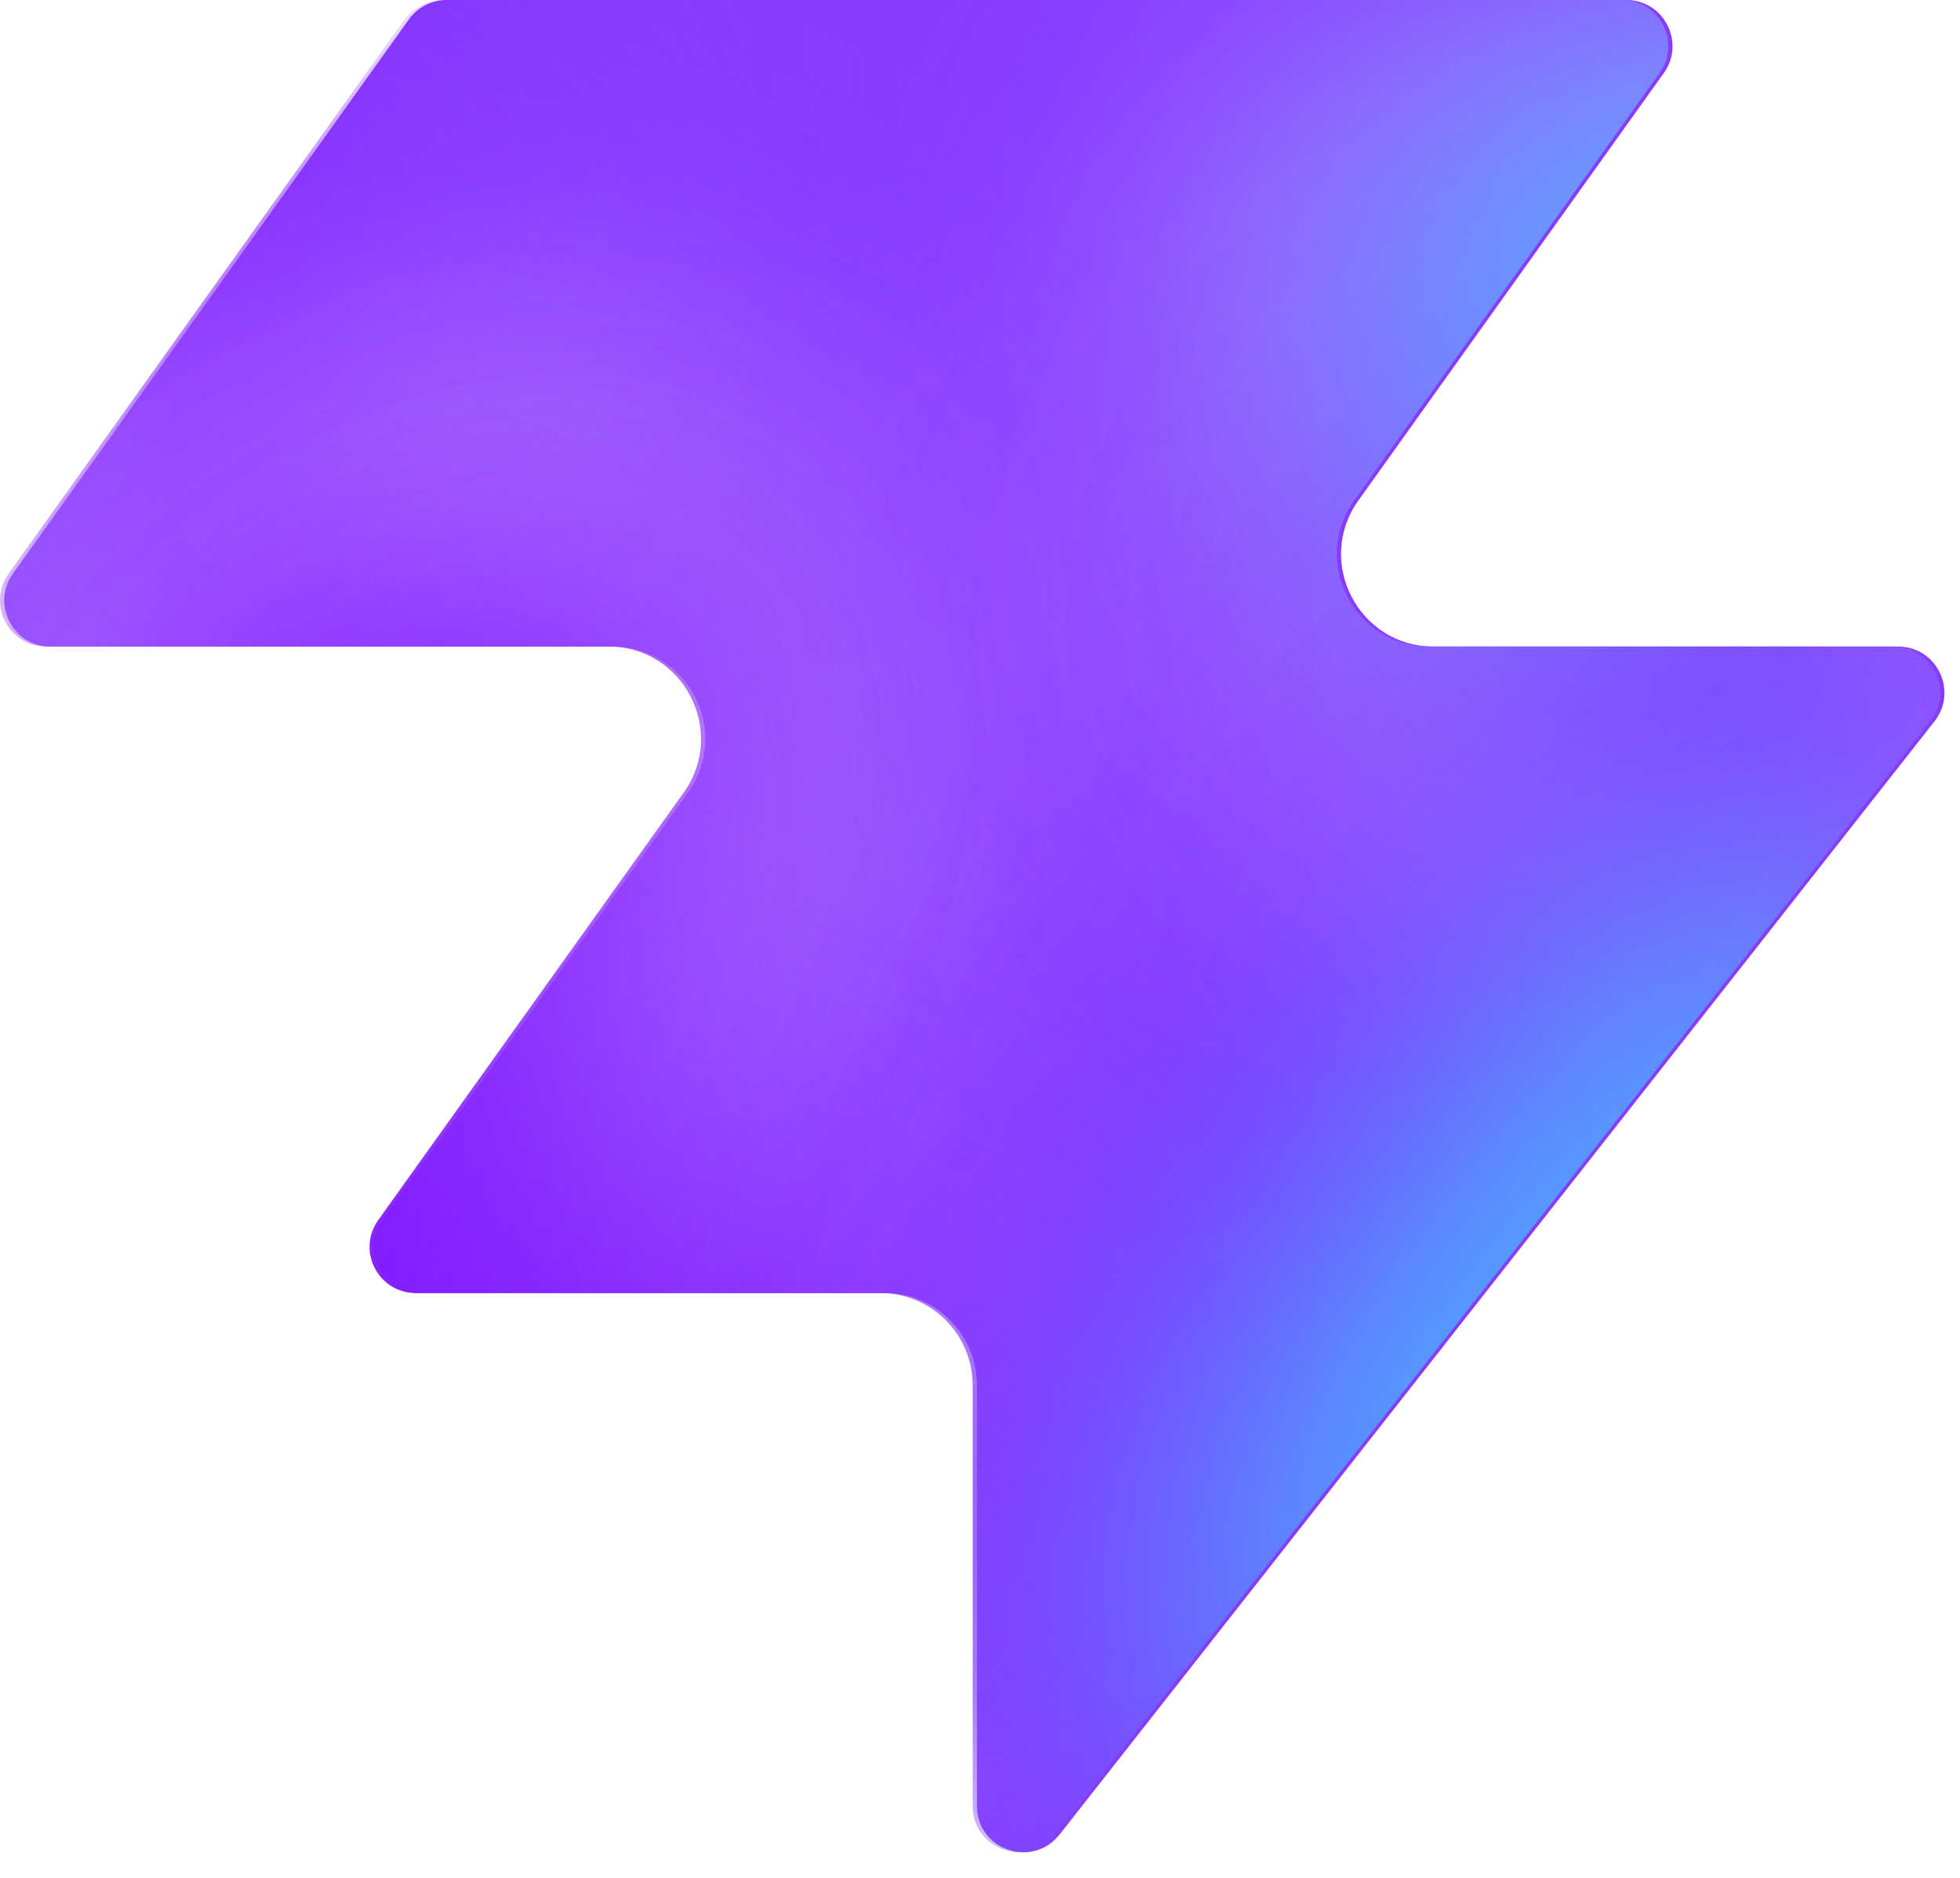
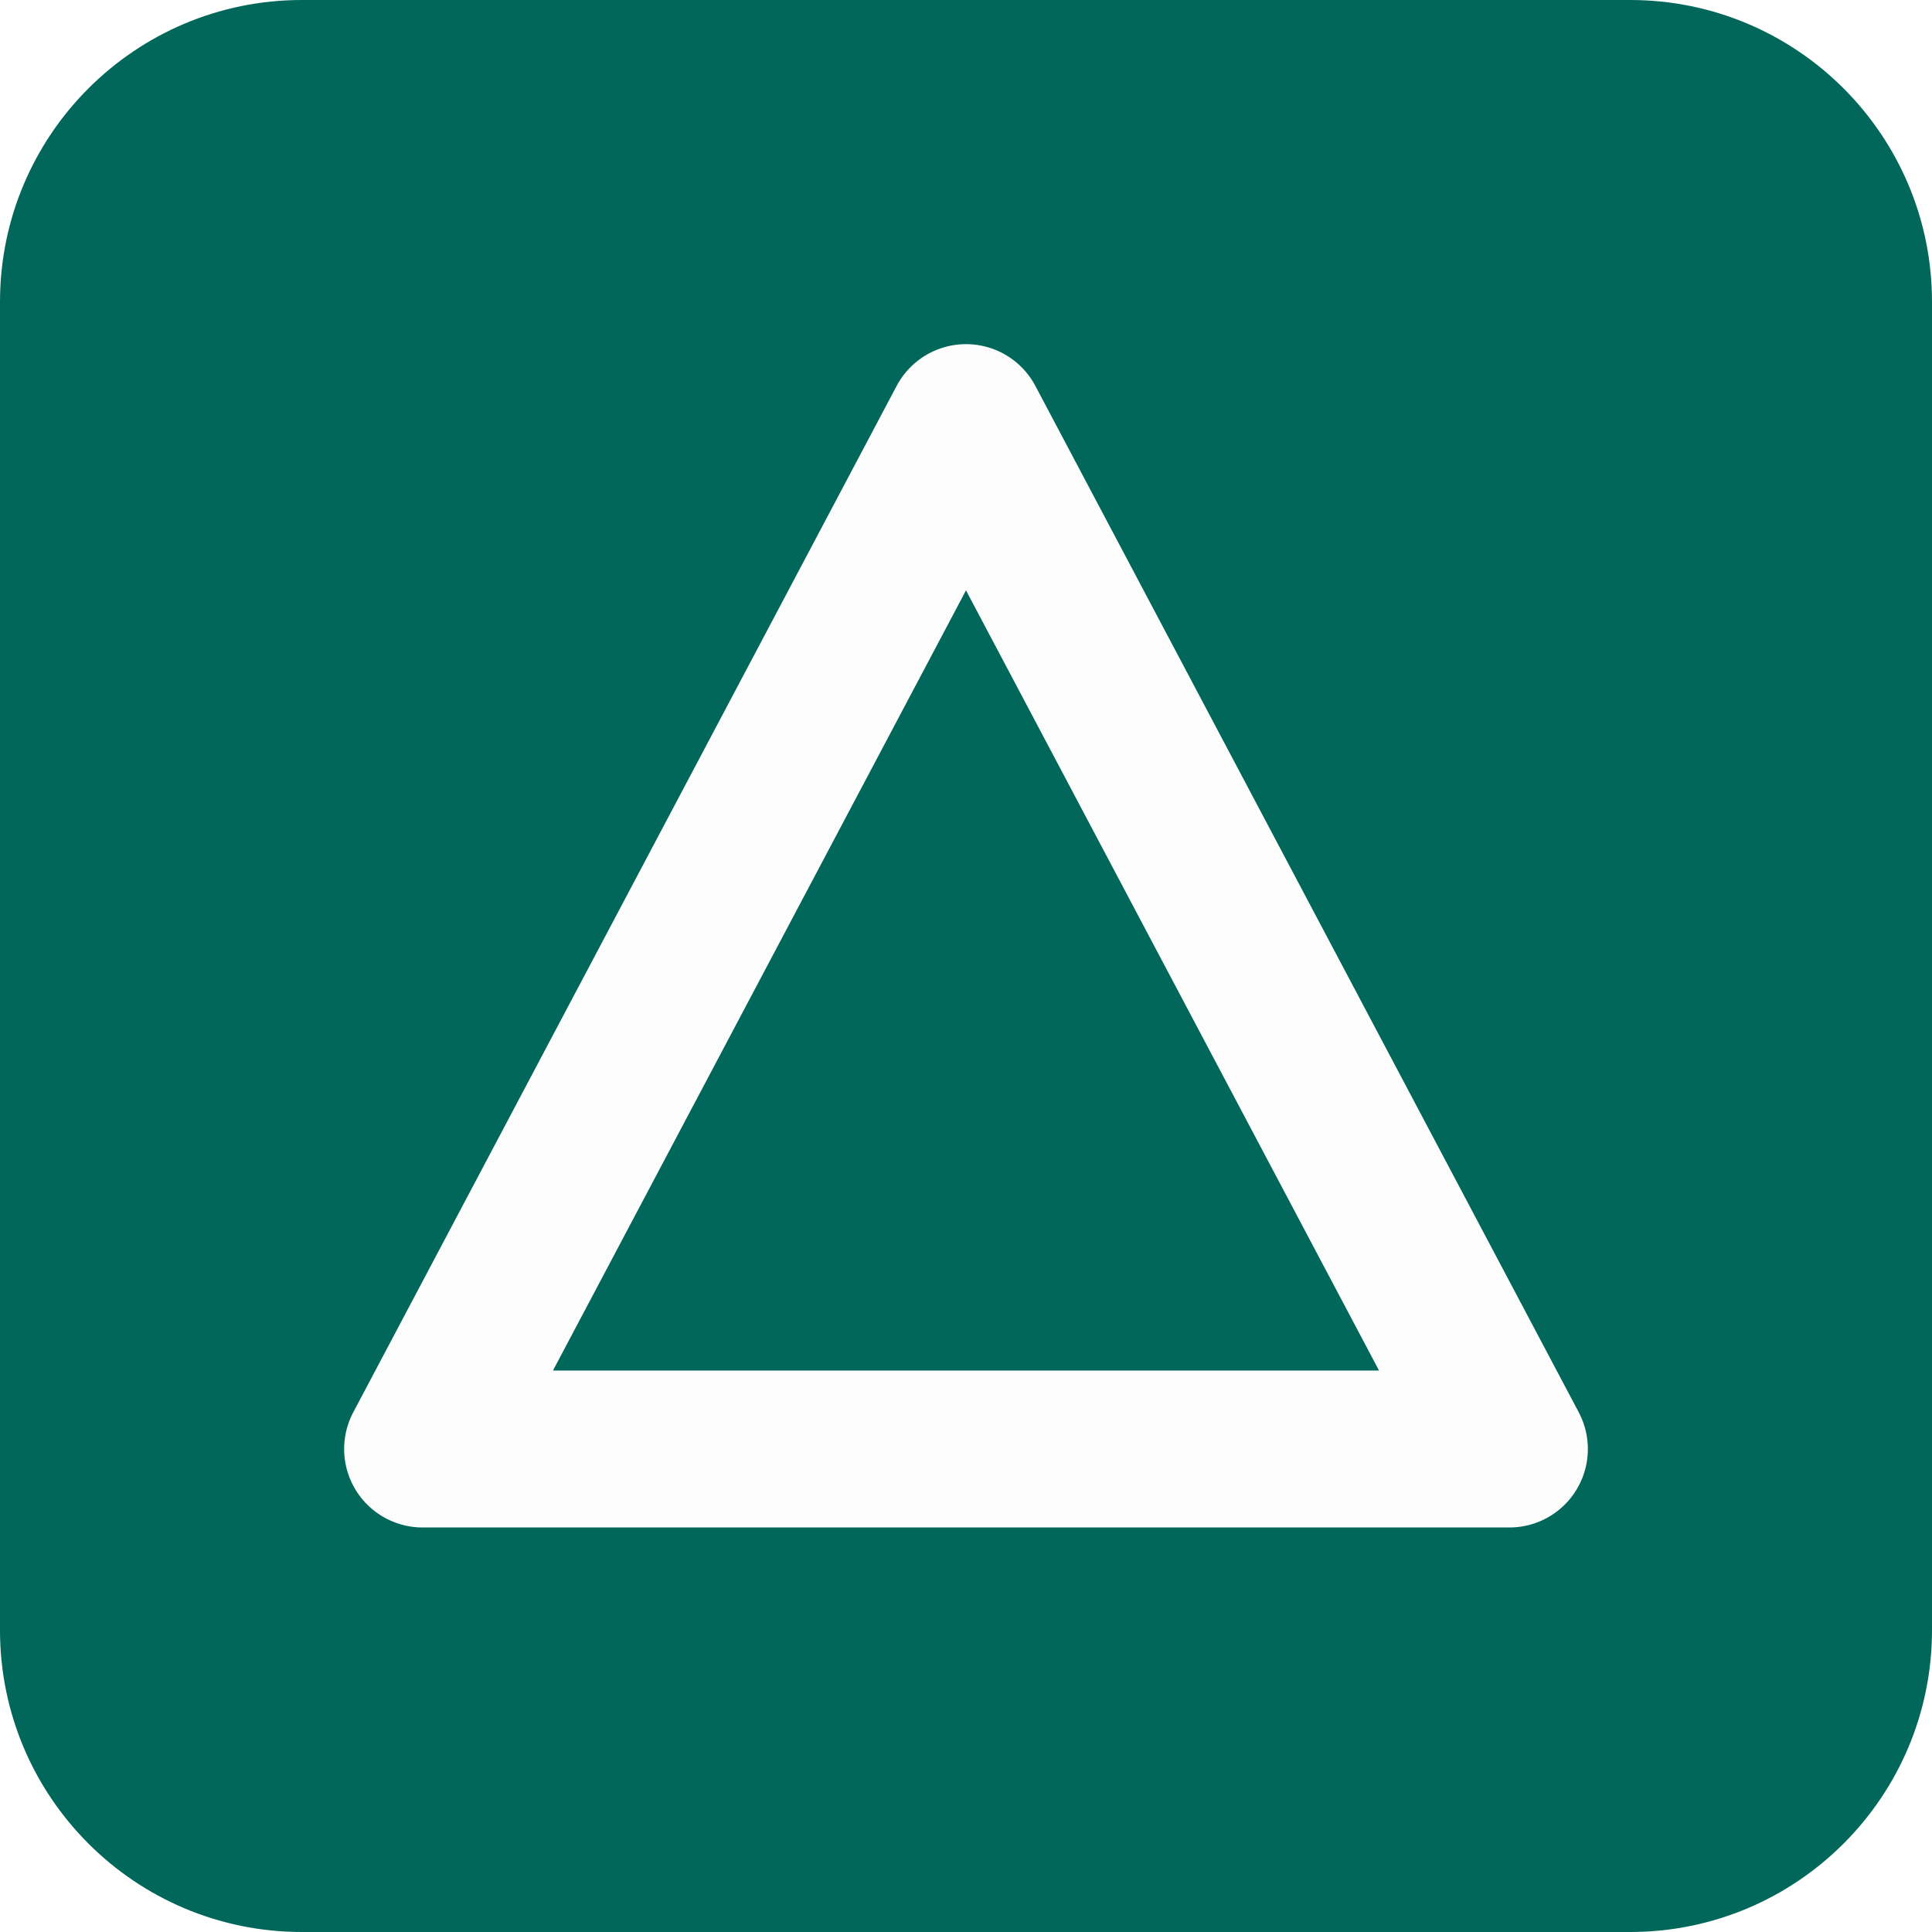
- <svg xmlns="http://www.w3.org/2000/svg" width="48" height="46" fill="none" viewBox="0 0 48 46">
-   <path fill="#863bff" d="M25.946 44.938c-.664.845-2.021.375-2.021-.698V33.937a2.26 2.26 0 0 0-2.262-2.262H10.287c-.92 0-1.456-1.04-.92-1.788l7.48-10.471c1.07-1.497 0-3.578-1.842-3.578H1.237c-.92 0-1.456-1.04-.92-1.788L10.013.474c.214-.297.556-.474.92-.474h28.894c.92 0 1.456 1.04.92 1.788l-7.48 10.471c-1.07 1.498 0 3.579 1.842 3.579h11.377c.943 0 1.473 1.088.89 1.83L25.947 44.94z" style="fill:#863bff;fill:color(display-p3 .525 .23 1);fill-opacity:1" />
-   <mask id="a" width="48" height="46" x="0" y="0" maskUnits="userSpaceOnUse" style="mask-type:alpha">
-     <path fill="#000" d="M25.842 44.938c-.664.844-2.021.375-2.021-.698V33.937a2.26 2.26 0 0 0-2.262-2.262H10.183c-.92 0-1.456-1.04-.92-1.788l7.48-10.471c1.07-1.498 0-3.579-1.842-3.579H1.133c-.92 0-1.456-1.04-.92-1.787L9.91.473c.214-.297.556-.474.92-.474h28.894c.92 0 1.456 1.04.92 1.788l-7.48 10.471c-1.07 1.498 0 3.578 1.842 3.578h11.377c.943 0 1.473 1.088.89 1.832L25.843 44.94z" style="fill:#000;fill-opacity:1" />
-   </mask>
-   <g mask="url(#a)">
-     <g filter="url(#b)">
-       <ellipse cx="5.508" cy="14.704" fill="#ede6ff" rx="5.508" ry="14.704" style="fill:#ede6ff;fill:color(display-p3 .927 .903 1);fill-opacity:1" transform="matrix(.00324 1 1 -.00324 -4.47 31.516)" />
-     </g>
-     <g filter="url(#c)">
-       <ellipse cx="10.399" cy="29.851" fill="#ede6ff" rx="10.399" ry="29.851" style="fill:#ede6ff;fill:color(display-p3 .927 .903 1);fill-opacity:1" transform="matrix(.00324 1 1 -.00324 -39.328 7.883)" />
-     </g>
-     <g filter="url(#d)">
-       <ellipse cx="5.508" cy="30.487" fill="#7e14ff" rx="5.508" ry="30.487" style="fill:#7e14ff;fill:color(display-p3 .492 .077 1);fill-opacity:1" transform="rotate(89.814 -25.913 -14.639)scale(1 -1)" />
-     </g>
-     <g filter="url(#e)">
-       <ellipse cx="5.508" cy="30.599" fill="#7e14ff" rx="5.508" ry="30.599" style="fill:#7e14ff;fill:color(display-p3 .492 .077 1);fill-opacity:1" transform="rotate(89.814 -32.644 -3.334)scale(1 -1)" />
-     </g>
-     <g filter="url(#f)">
-       <ellipse cx="5.508" cy="30.599" fill="#7e14ff" rx="5.508" ry="30.599" style="fill:#7e14ff;fill:color(display-p3 .492 .077 1);fill-opacity:1" transform="matrix(.00324 1 1 -.00324 -34.34 30.47)" />
-     </g>
-     <g filter="url(#g)">
-       <ellipse cx="14.072" cy="22.078" fill="#ede6ff" rx="14.072" ry="22.078" style="fill:#ede6ff;fill:color(display-p3 .927 .903 1);fill-opacity:1" transform="rotate(93.35 24.506 48.493)scale(-1 1)" />
-     </g>
-     <g filter="url(#h)">
-       <ellipse cx="3.47" cy="21.501" fill="#7e14ff" rx="3.47" ry="21.501" style="fill:#7e14ff;fill:color(display-p3 .492 .077 1);fill-opacity:1" transform="rotate(89.009 28.708 47.59)scale(-1 1)" />
-     </g>
-     <g filter="url(#i)">
-       <ellipse cx="3.47" cy="21.501" fill="#7e14ff" rx="3.47" ry="21.501" style="fill:#7e14ff;fill:color(display-p3 .492 .077 1);fill-opacity:1" transform="rotate(89.009 28.708 47.59)scale(-1 1)" />
-     </g>
-     <g filter="url(#j)">
-       <ellipse cx=".387" cy="8.972" fill="#7e14ff" rx="4.407" ry="29.108" style="fill:#7e14ff;fill:color(display-p3 .492 .077 1);fill-opacity:1" transform="rotate(39.51 .387 8.972)" />
-     </g>
-     <g filter="url(#k)">
-       <ellipse cx="47.523" cy="-6.092" fill="#7e14ff" rx="4.407" ry="29.108" style="fill:#7e14ff;fill:color(display-p3 .492 .077 1);fill-opacity:1" transform="rotate(37.892 47.523 -6.092)" />
-     </g>
-     <g filter="url(#l)">
-       <ellipse cx="41.412" cy="6.333" fill="#47bfff" rx="5.971" ry="9.665" style="fill:#47bfff;fill:color(display-p3 .28 .748 1);fill-opacity:1" transform="rotate(37.892 41.412 6.333)" />
-     </g>
-     <g filter="url(#m)">
-       <ellipse cx="-1.879" cy="38.332" fill="#7e14ff" rx="4.407" ry="29.108" style="fill:#7e14ff;fill:color(display-p3 .492 .077 1);fill-opacity:1" transform="rotate(37.892 -1.88 38.332)" />
-     </g>
-     <g filter="url(#n)">
-       <ellipse cx="-1.879" cy="38.332" fill="#7e14ff" rx="4.407" ry="29.108" style="fill:#7e14ff;fill:color(display-p3 .492 .077 1);fill-opacity:1" transform="rotate(37.892 -1.88 38.332)" />
-     </g>
-     <g filter="url(#o)">
-       <ellipse cx="35.651" cy="29.907" fill="#7e14ff" rx="4.407" ry="29.108" style="fill:#7e14ff;fill:color(display-p3 .492 .077 1);fill-opacity:1" transform="rotate(37.892 35.651 29.907)" />
-     </g>
-     <g filter="url(#p)">
-       <ellipse cx="38.418" cy="32.4" fill="#47bfff" rx="5.971" ry="15.297" style="fill:#47bfff;fill:color(display-p3 .28 .748 1);fill-opacity:1" transform="rotate(37.892 38.418 32.4)" />
-     </g>
-   </g>
-   <defs>
-     <filter id="b" width="60.045" height="41.654" x="-19.77" y="16.149" color-interpolation-filters="sRGB" filterUnits="userSpaceOnUse">
-       <feFlood flood-opacity="0" result="BackgroundImageFix" />
-       <feBlend in="SourceGraphic" in2="BackgroundImageFix" result="shape" />
-       <feGaussianBlur result="effect1_foregroundBlur_2002_17158" stdDeviation="7.659" />
-     </filter>
-     <filter id="c" width="90.34" height="51.437" x="-54.613" y="-7.533" color-interpolation-filters="sRGB" filterUnits="userSpaceOnUse">
-       <feFlood flood-opacity="0" result="BackgroundImageFix" />
-       <feBlend in="SourceGraphic" in2="BackgroundImageFix" result="shape" />
-       <feGaussianBlur result="effect1_foregroundBlur_2002_17158" stdDeviation="7.659" />
-     </filter>
-     <filter id="d" width="79.355" height="29.4" x="-49.64" y="2.03" color-interpolation-filters="sRGB" filterUnits="userSpaceOnUse">
-       <feFlood flood-opacity="0" result="BackgroundImageFix" />
-       <feBlend in="SourceGraphic" in2="BackgroundImageFix" result="shape" />
-       <feGaussianBlur result="effect1_foregroundBlur_2002_17158" stdDeviation="4.596" />
-     </filter>
-     <filter id="e" width="79.579" height="29.4" x="-45.045" y="20.029" color-interpolation-filters="sRGB" filterUnits="userSpaceOnUse">
-       <feFlood flood-opacity="0" result="BackgroundImageFix" />
-       <feBlend in="SourceGraphic" in2="BackgroundImageFix" result="shape" />
-       <feGaussianBlur result="effect1_foregroundBlur_2002_17158" stdDeviation="4.596" />
-     </filter>
-     <filter id="f" width="79.579" height="29.4" x="-43.513" y="21.178" color-interpolation-filters="sRGB" filterUnits="userSpaceOnUse">
-       <feFlood flood-opacity="0" result="BackgroundImageFix" />
-       <feBlend in="SourceGraphic" in2="BackgroundImageFix" result="shape" />
-       <feGaussianBlur result="effect1_foregroundBlur_2002_17158" stdDeviation="4.596" />
-     </filter>
-     <filter id="g" width="74.749" height="58.852" x="15.756" y="-17.901" color-interpolation-filters="sRGB" filterUnits="userSpaceOnUse">
-       <feFlood flood-opacity="0" result="BackgroundImageFix" />
-       <feBlend in="SourceGraphic" in2="BackgroundImageFix" result="shape" />
-       <feGaussianBlur result="effect1_foregroundBlur_2002_17158" stdDeviation="7.659" />
-     </filter>
-     <filter id="h" width="61.377" height="25.362" x="23.548" y="2.284" color-interpolation-filters="sRGB" filterUnits="userSpaceOnUse">
-       <feFlood flood-opacity="0" result="BackgroundImageFix" />
-       <feBlend in="SourceGraphic" in2="BackgroundImageFix" result="shape" />
-       <feGaussianBlur result="effect1_foregroundBlur_2002_17158" stdDeviation="4.596" />
-     </filter>
-     <filter id="i" width="61.377" height="25.362" x="23.548" y="2.284" color-interpolation-filters="sRGB" filterUnits="userSpaceOnUse">
-       <feFlood flood-opacity="0" result="BackgroundImageFix" />
-       <feBlend in="SourceGraphic" in2="BackgroundImageFix" result="shape" />
-       <feGaussianBlur result="effect1_foregroundBlur_2002_17158" stdDeviation="4.596" />
-     </filter>
-     <filter id="j" width="56.045" height="63.649" x="-27.636" y="-22.853" color-interpolation-filters="sRGB" filterUnits="userSpaceOnUse">
-       <feFlood flood-opacity="0" result="BackgroundImageFix" />
-       <feBlend in="SourceGraphic" in2="BackgroundImageFix" result="shape" />
-       <feGaussianBlur result="effect1_foregroundBlur_2002_17158" stdDeviation="4.596" />
-     </filter>
-     <filter id="k" width="54.814" height="64.646" x="20.116" y="-38.415" color-interpolation-filters="sRGB" filterUnits="userSpaceOnUse">
-       <feFlood flood-opacity="0" result="BackgroundImageFix" />
-       <feBlend in="SourceGraphic" in2="BackgroundImageFix" result="shape" />
-       <feGaussianBlur result="effect1_foregroundBlur_2002_17158" stdDeviation="4.596" />
-     </filter>
-     <filter id="l" width="33.541" height="35.313" x="24.641" y="-11.323" color-interpolation-filters="sRGB" filterUnits="userSpaceOnUse">
-       <feFlood flood-opacity="0" result="BackgroundImageFix" />
-       <feBlend in="SourceGraphic" in2="BackgroundImageFix" result="shape" />
-       <feGaussianBlur result="effect1_foregroundBlur_2002_17158" stdDeviation="4.596" />
-     </filter>
-     <filter id="m" width="54.814" height="64.646" x="-29.286" y="6.009" color-interpolation-filters="sRGB" filterUnits="userSpaceOnUse">
-       <feFlood flood-opacity="0" result="BackgroundImageFix" />
-       <feBlend in="SourceGraphic" in2="BackgroundImageFix" result="shape" />
-       <feGaussianBlur result="effect1_foregroundBlur_2002_17158" stdDeviation="4.596" />
-     </filter>
-     <filter id="n" width="54.814" height="64.646" x="-29.286" y="6.009" color-interpolation-filters="sRGB" filterUnits="userSpaceOnUse">
-       <feFlood flood-opacity="0" result="BackgroundImageFix" />
-       <feBlend in="SourceGraphic" in2="BackgroundImageFix" result="shape" />
-       <feGaussianBlur result="effect1_foregroundBlur_2002_17158" stdDeviation="4.596" />
-     </filter>
-     <filter id="o" width="54.814" height="64.646" x="8.244" y="-2.416" color-interpolation-filters="sRGB" filterUnits="userSpaceOnUse">
-       <feFlood flood-opacity="0" result="BackgroundImageFix" />
-       <feBlend in="SourceGraphic" in2="BackgroundImageFix" result="shape" />
-       <feGaussianBlur result="effect1_foregroundBlur_2002_17158" stdDeviation="4.596" />
-     </filter>
-     <filter id="p" width="39.409" height="43.623" x="18.713" y="10.588" color-interpolation-filters="sRGB" filterUnits="userSpaceOnUse">
-       <feFlood flood-opacity="0" result="BackgroundImageFix" />
-       <feBlend in="SourceGraphic" in2="BackgroundImageFix" result="shape" />
-       <feGaussianBlur result="effect1_foregroundBlur_2002_17158" stdDeviation="4.596" />
-     </filter>
-   </defs>
+ <svg xmlns="http://www.w3.org/2000/svg" viewBox="0 0 32 32">
+   <rect width="32" height="32" rx="5" fill="#00675a" />
+   <path d="M16 7 25 24H7Z" fill="none" stroke="#fcfcfc" stroke-width="2.6" stroke-linejoin="round" />
</svg>
